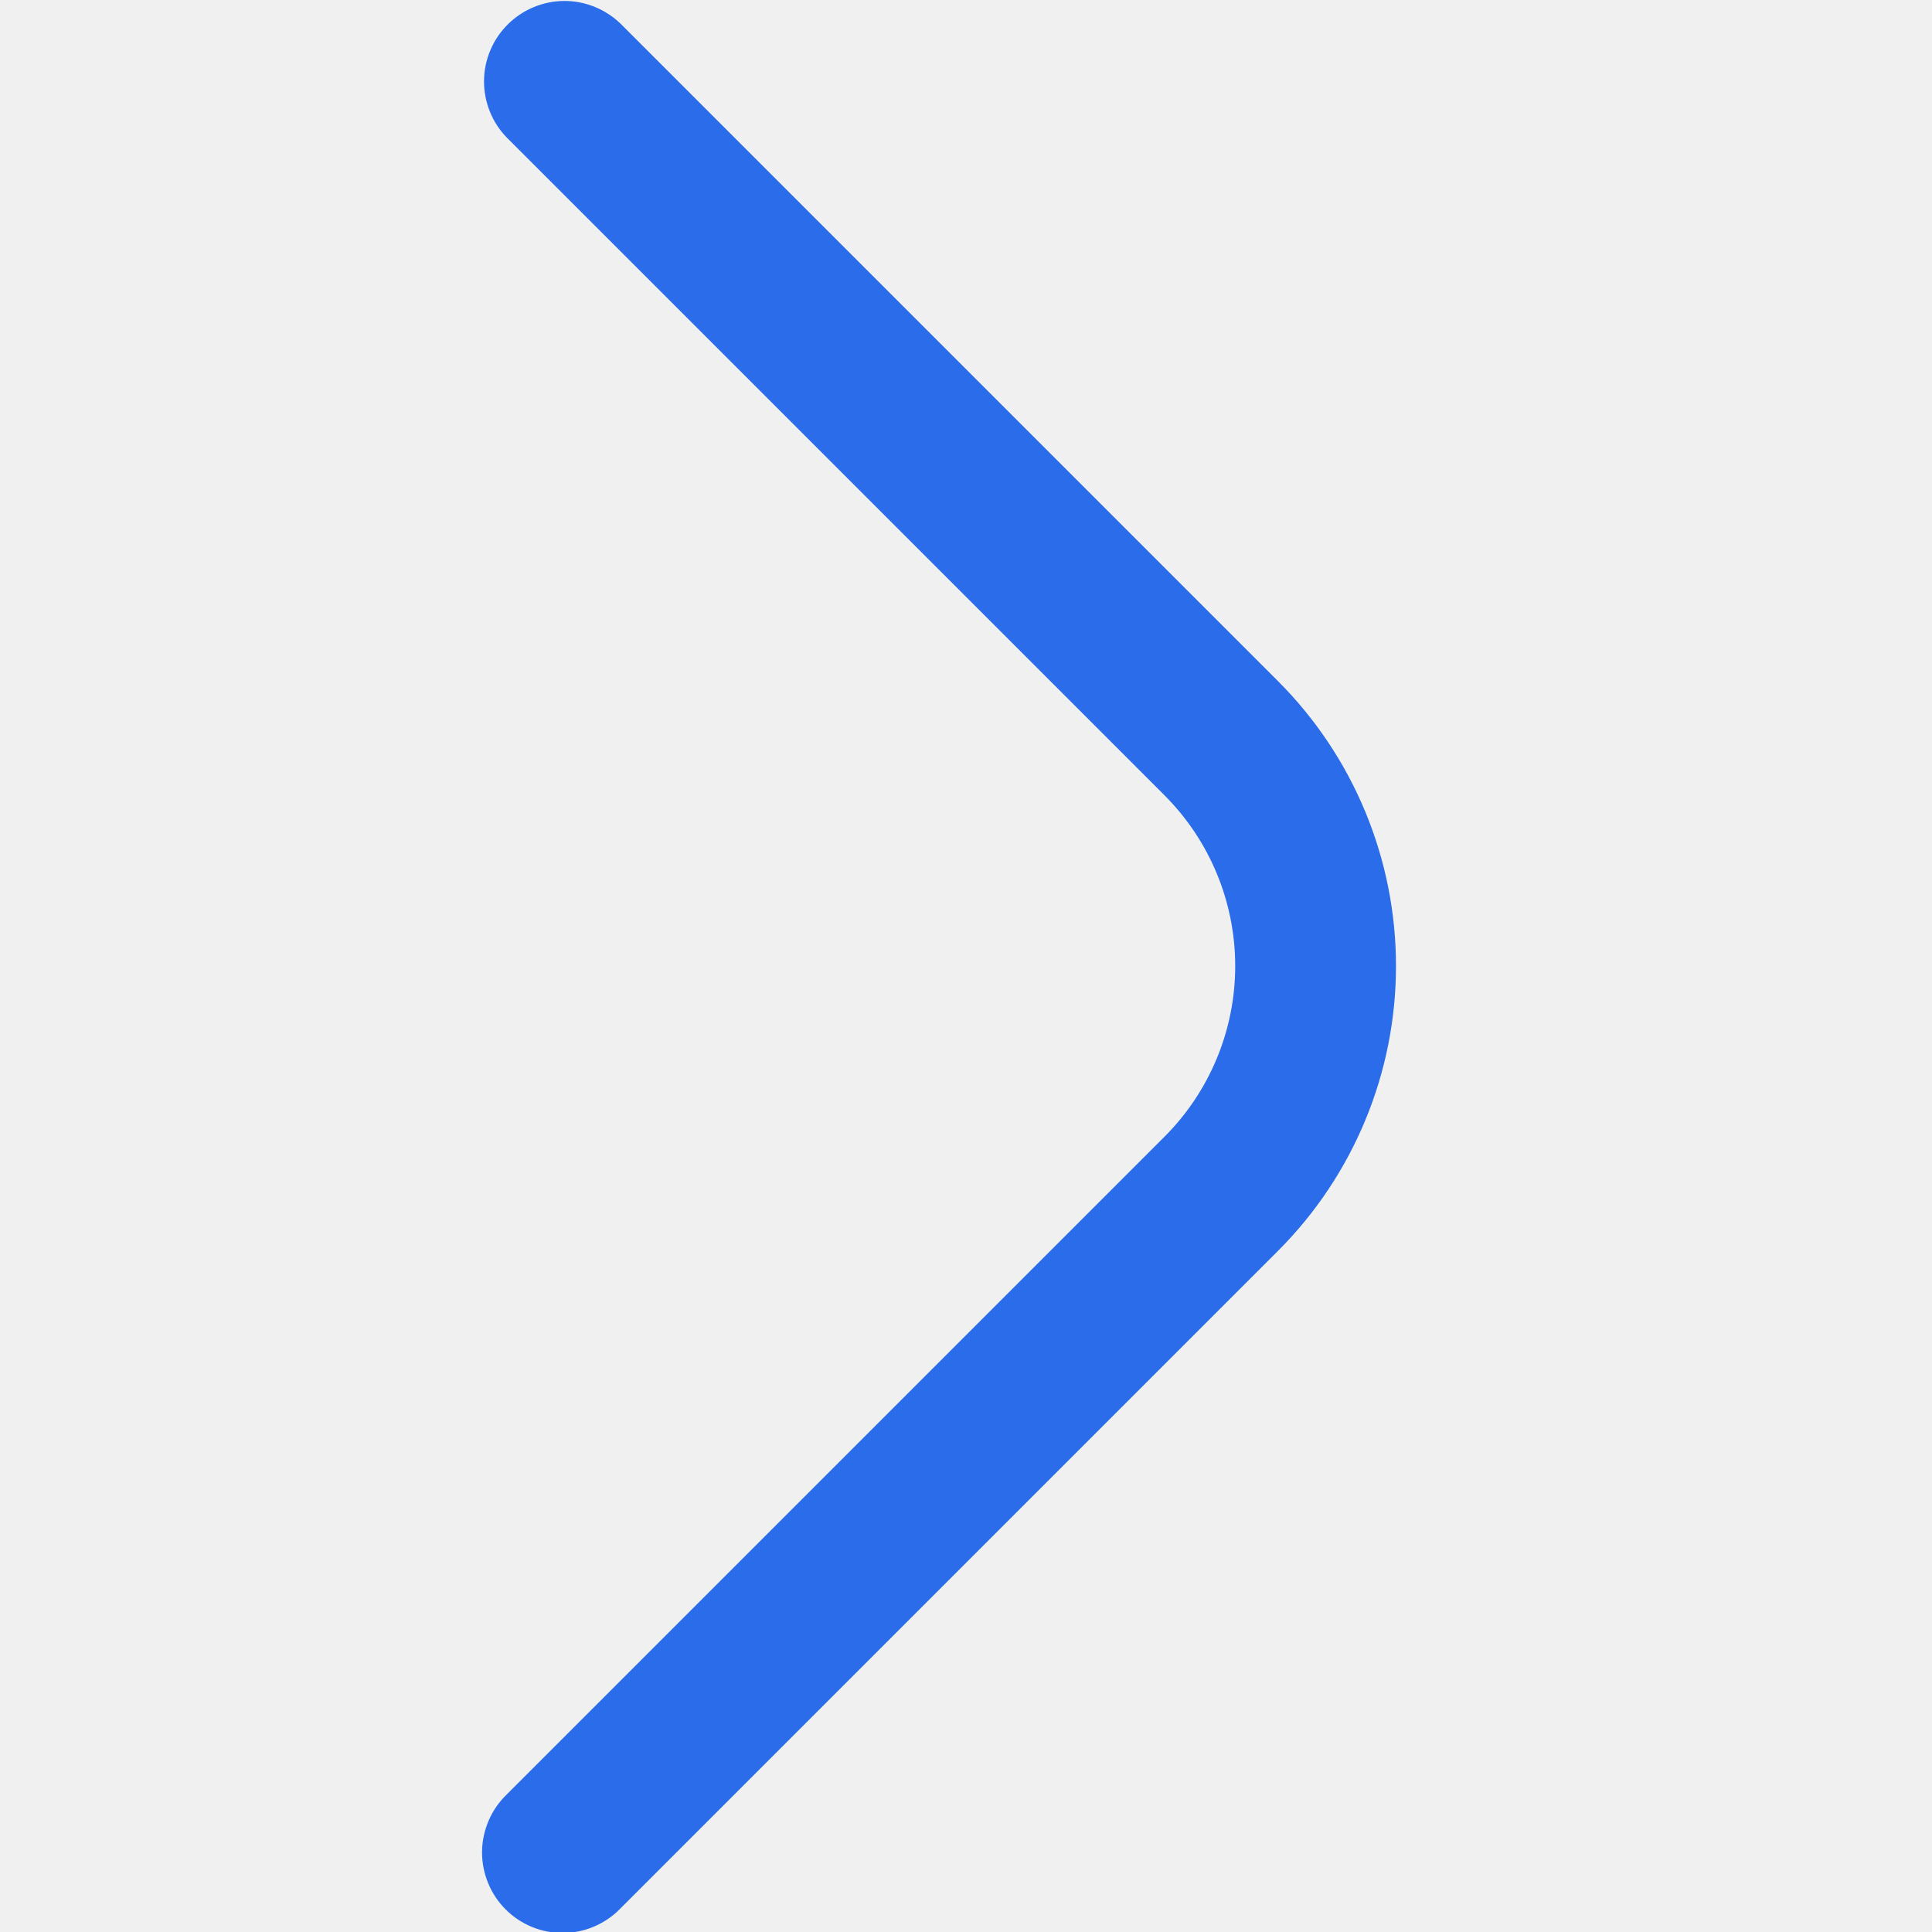
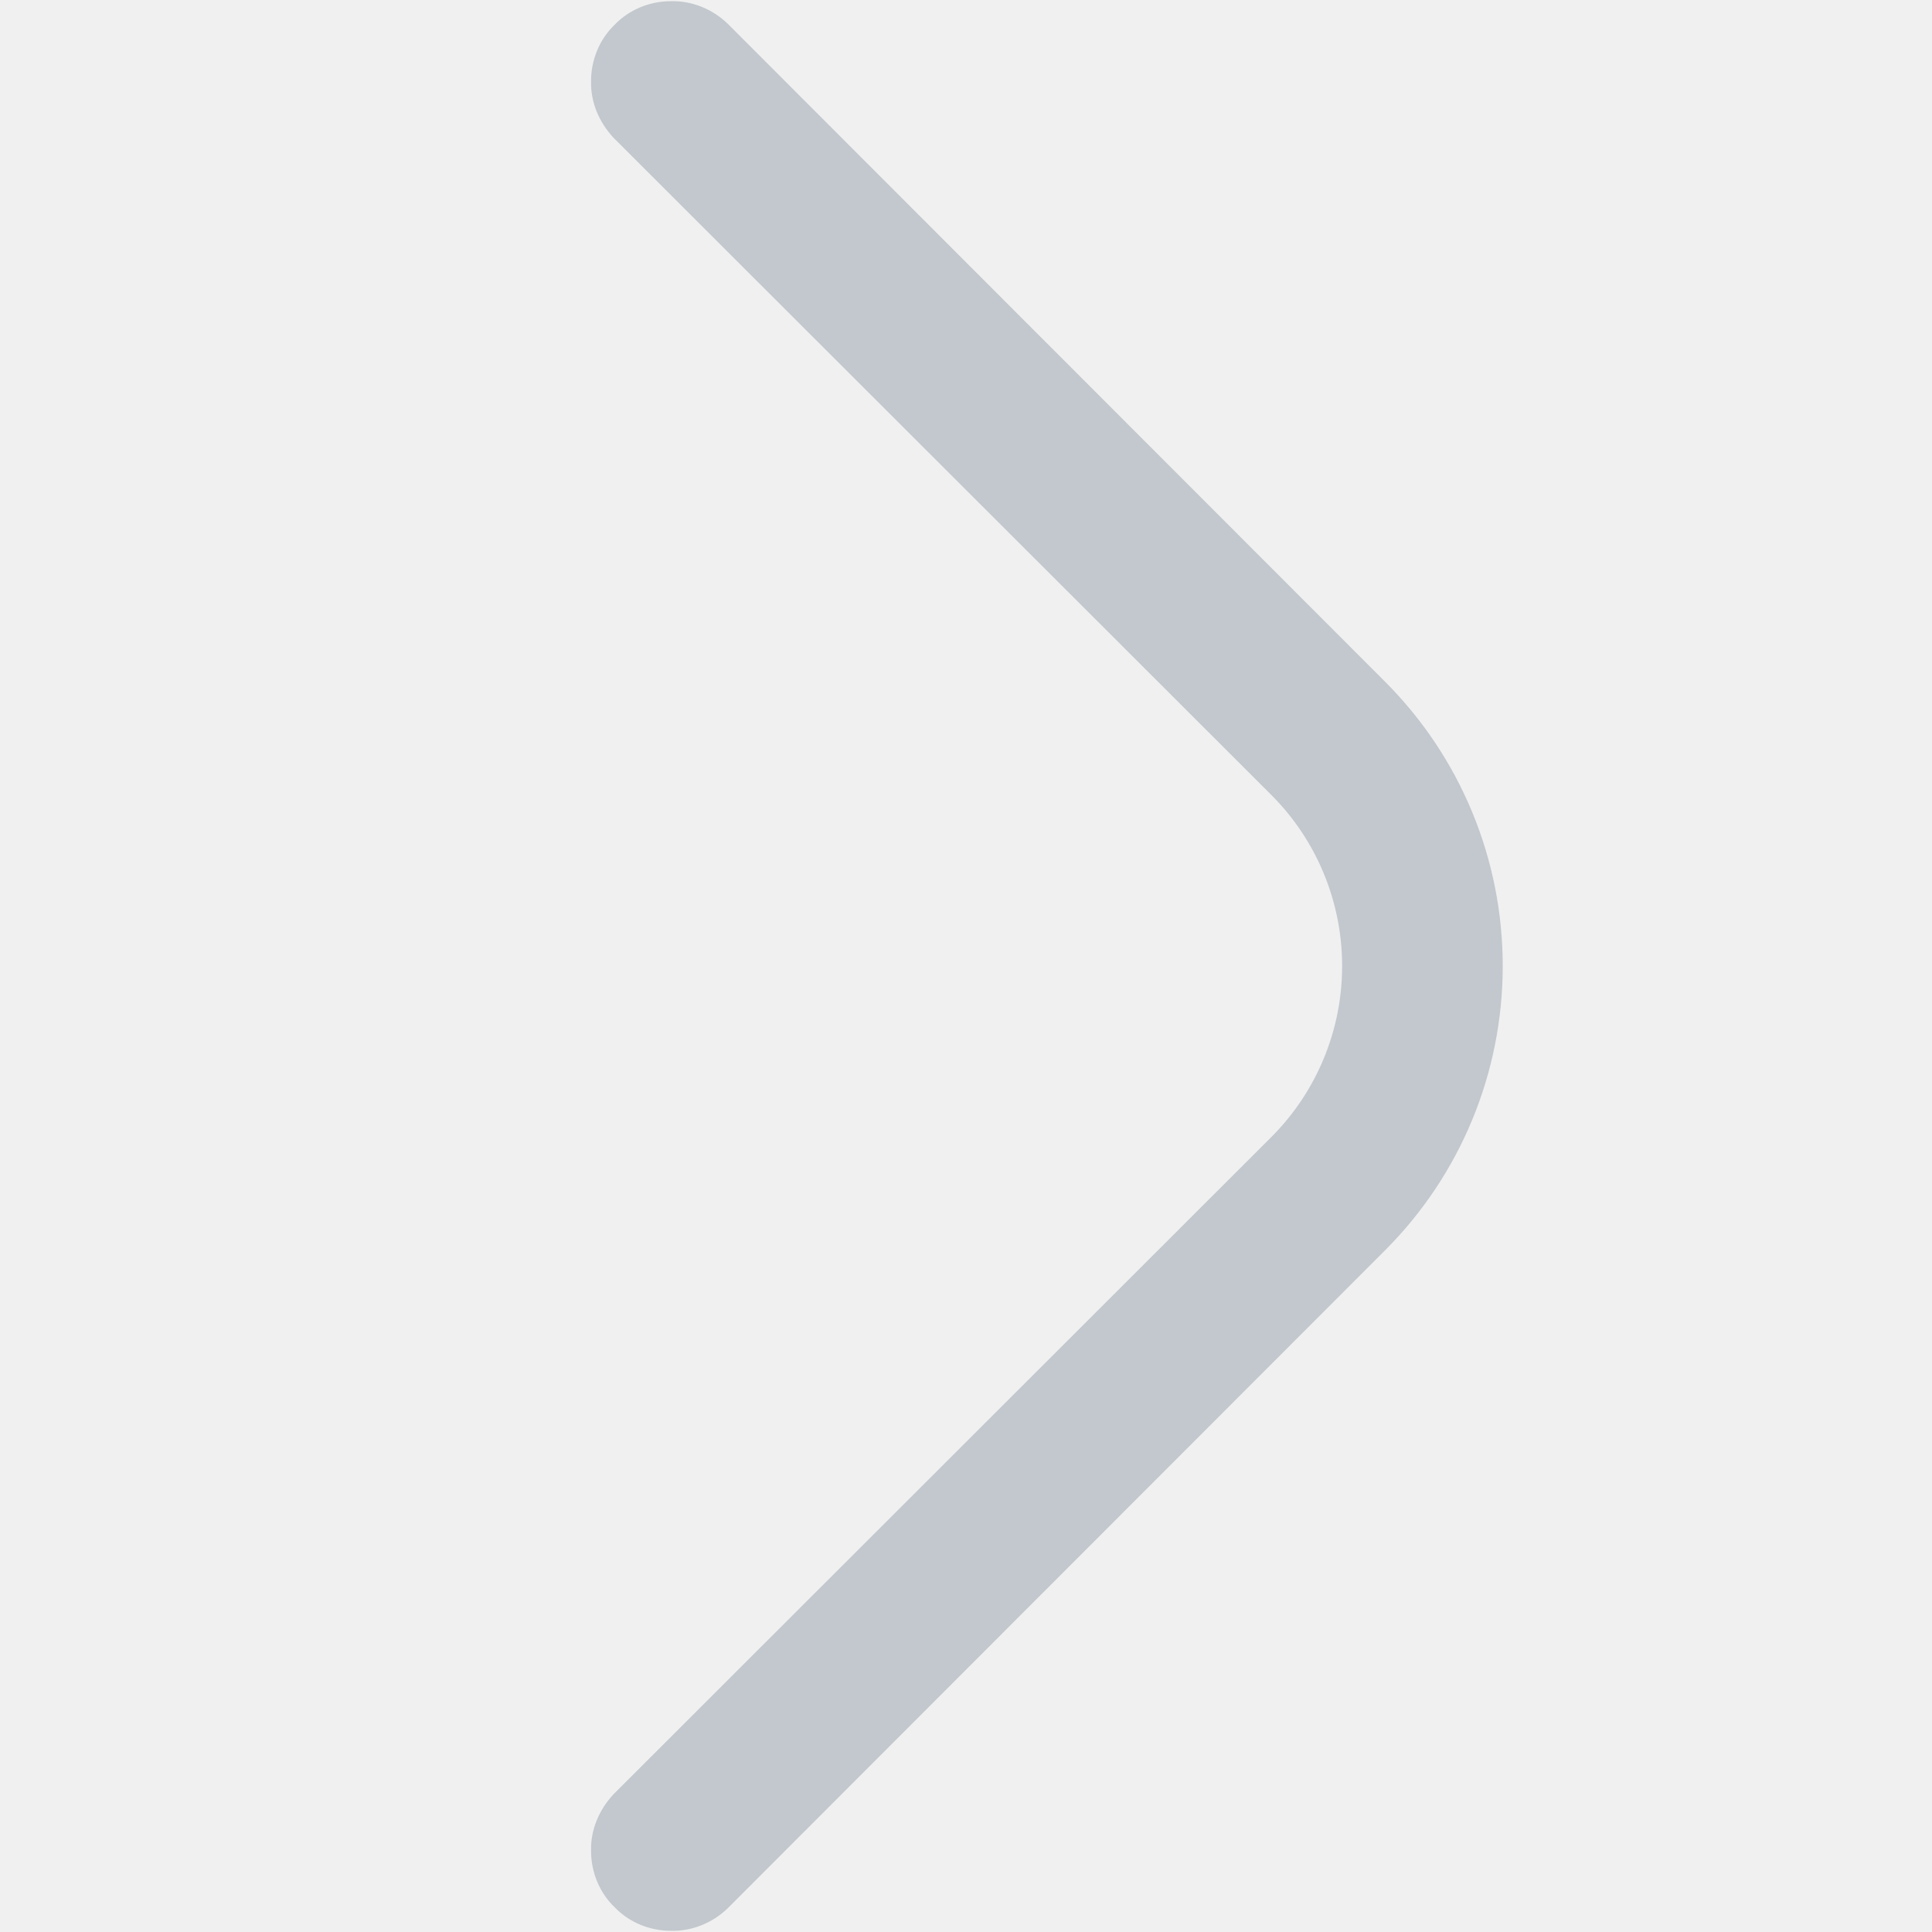
- <svg xmlns="http://www.w3.org/2000/svg" width="32" height="32" viewBox="0 0 32 32" fill="none">
-   <g clip-path="url(#clip0_40_252)">
-     <path d="M8.391 29.724C8.264 29.847 8.162 29.994 8.093 30.157C8.023 30.319 7.986 30.494 7.984 30.671C7.983 30.849 8.017 31.024 8.084 31.188C8.151 31.352 8.25 31.501 8.375 31.626C8.5 31.751 8.649 31.85 8.813 31.917C8.977 31.984 9.152 32.018 9.329 32.016C9.506 32.015 9.681 31.978 9.844 31.908C10.007 31.838 10.154 31.737 10.277 31.609L21.173 20.713C22.421 19.462 23.122 17.767 23.122 16C23.122 14.233 22.421 12.538 21.173 11.287L10.277 0.391C10.025 0.148 9.688 0.013 9.339 0.016C8.989 0.019 8.655 0.16 8.408 0.407C8.16 0.654 8.02 0.989 8.017 1.338C8.014 1.688 8.149 2.025 8.391 2.276L19.287 13.172C20.037 13.922 20.459 14.939 20.459 16C20.459 17.061 20.037 18.078 19.287 18.828L8.391 29.724Z" fill="#2A6CEA" />
+ <svg xmlns="http://www.w3.org/2000/svg" width="32" height="32">
+   <g class="layer">
+     <path d="m23.84,2.28c0.24,-0.26 0.38,-0.59 0.37,-0.94c0,-0.35 -0.14,-0.69 -0.39,-0.93c-0.24,-0.25 -0.58,-0.39 -0.93,-0.39c-0.35,-0.01 -0.69,0.13 -0.94,0.37l-10.89,10.9c-1.25,1.25 -1.95,2.94 -1.95,4.71c0,1.77 0.7,3.46 1.95,4.71l10.89,10.9c0.25,0.24 0.59,0.38 0.94,0.37c0.35,0 0.69,-0.14 0.93,-0.39c0.25,-0.24 0.39,-0.58 0.39,-0.93c0.01,-0.35 -0.13,-0.68 -0.37,-0.94l-10.9,-10.89c-0.75,-0.75 -1.17,-1.77 -1.17,-2.83c0,-1.06 0.42,-2.08 1.17,-2.83l10.9,-10.89z" fill="#C2C8CD" id="svg_1" transform="rotate(180 17 16)" />
  </g>
-   <defs>
-     <clipPath id="clip0_40_252">
-       <rect width="32" height="32" fill="white" />
-     </clipPath>
-   </defs>
</svg>
